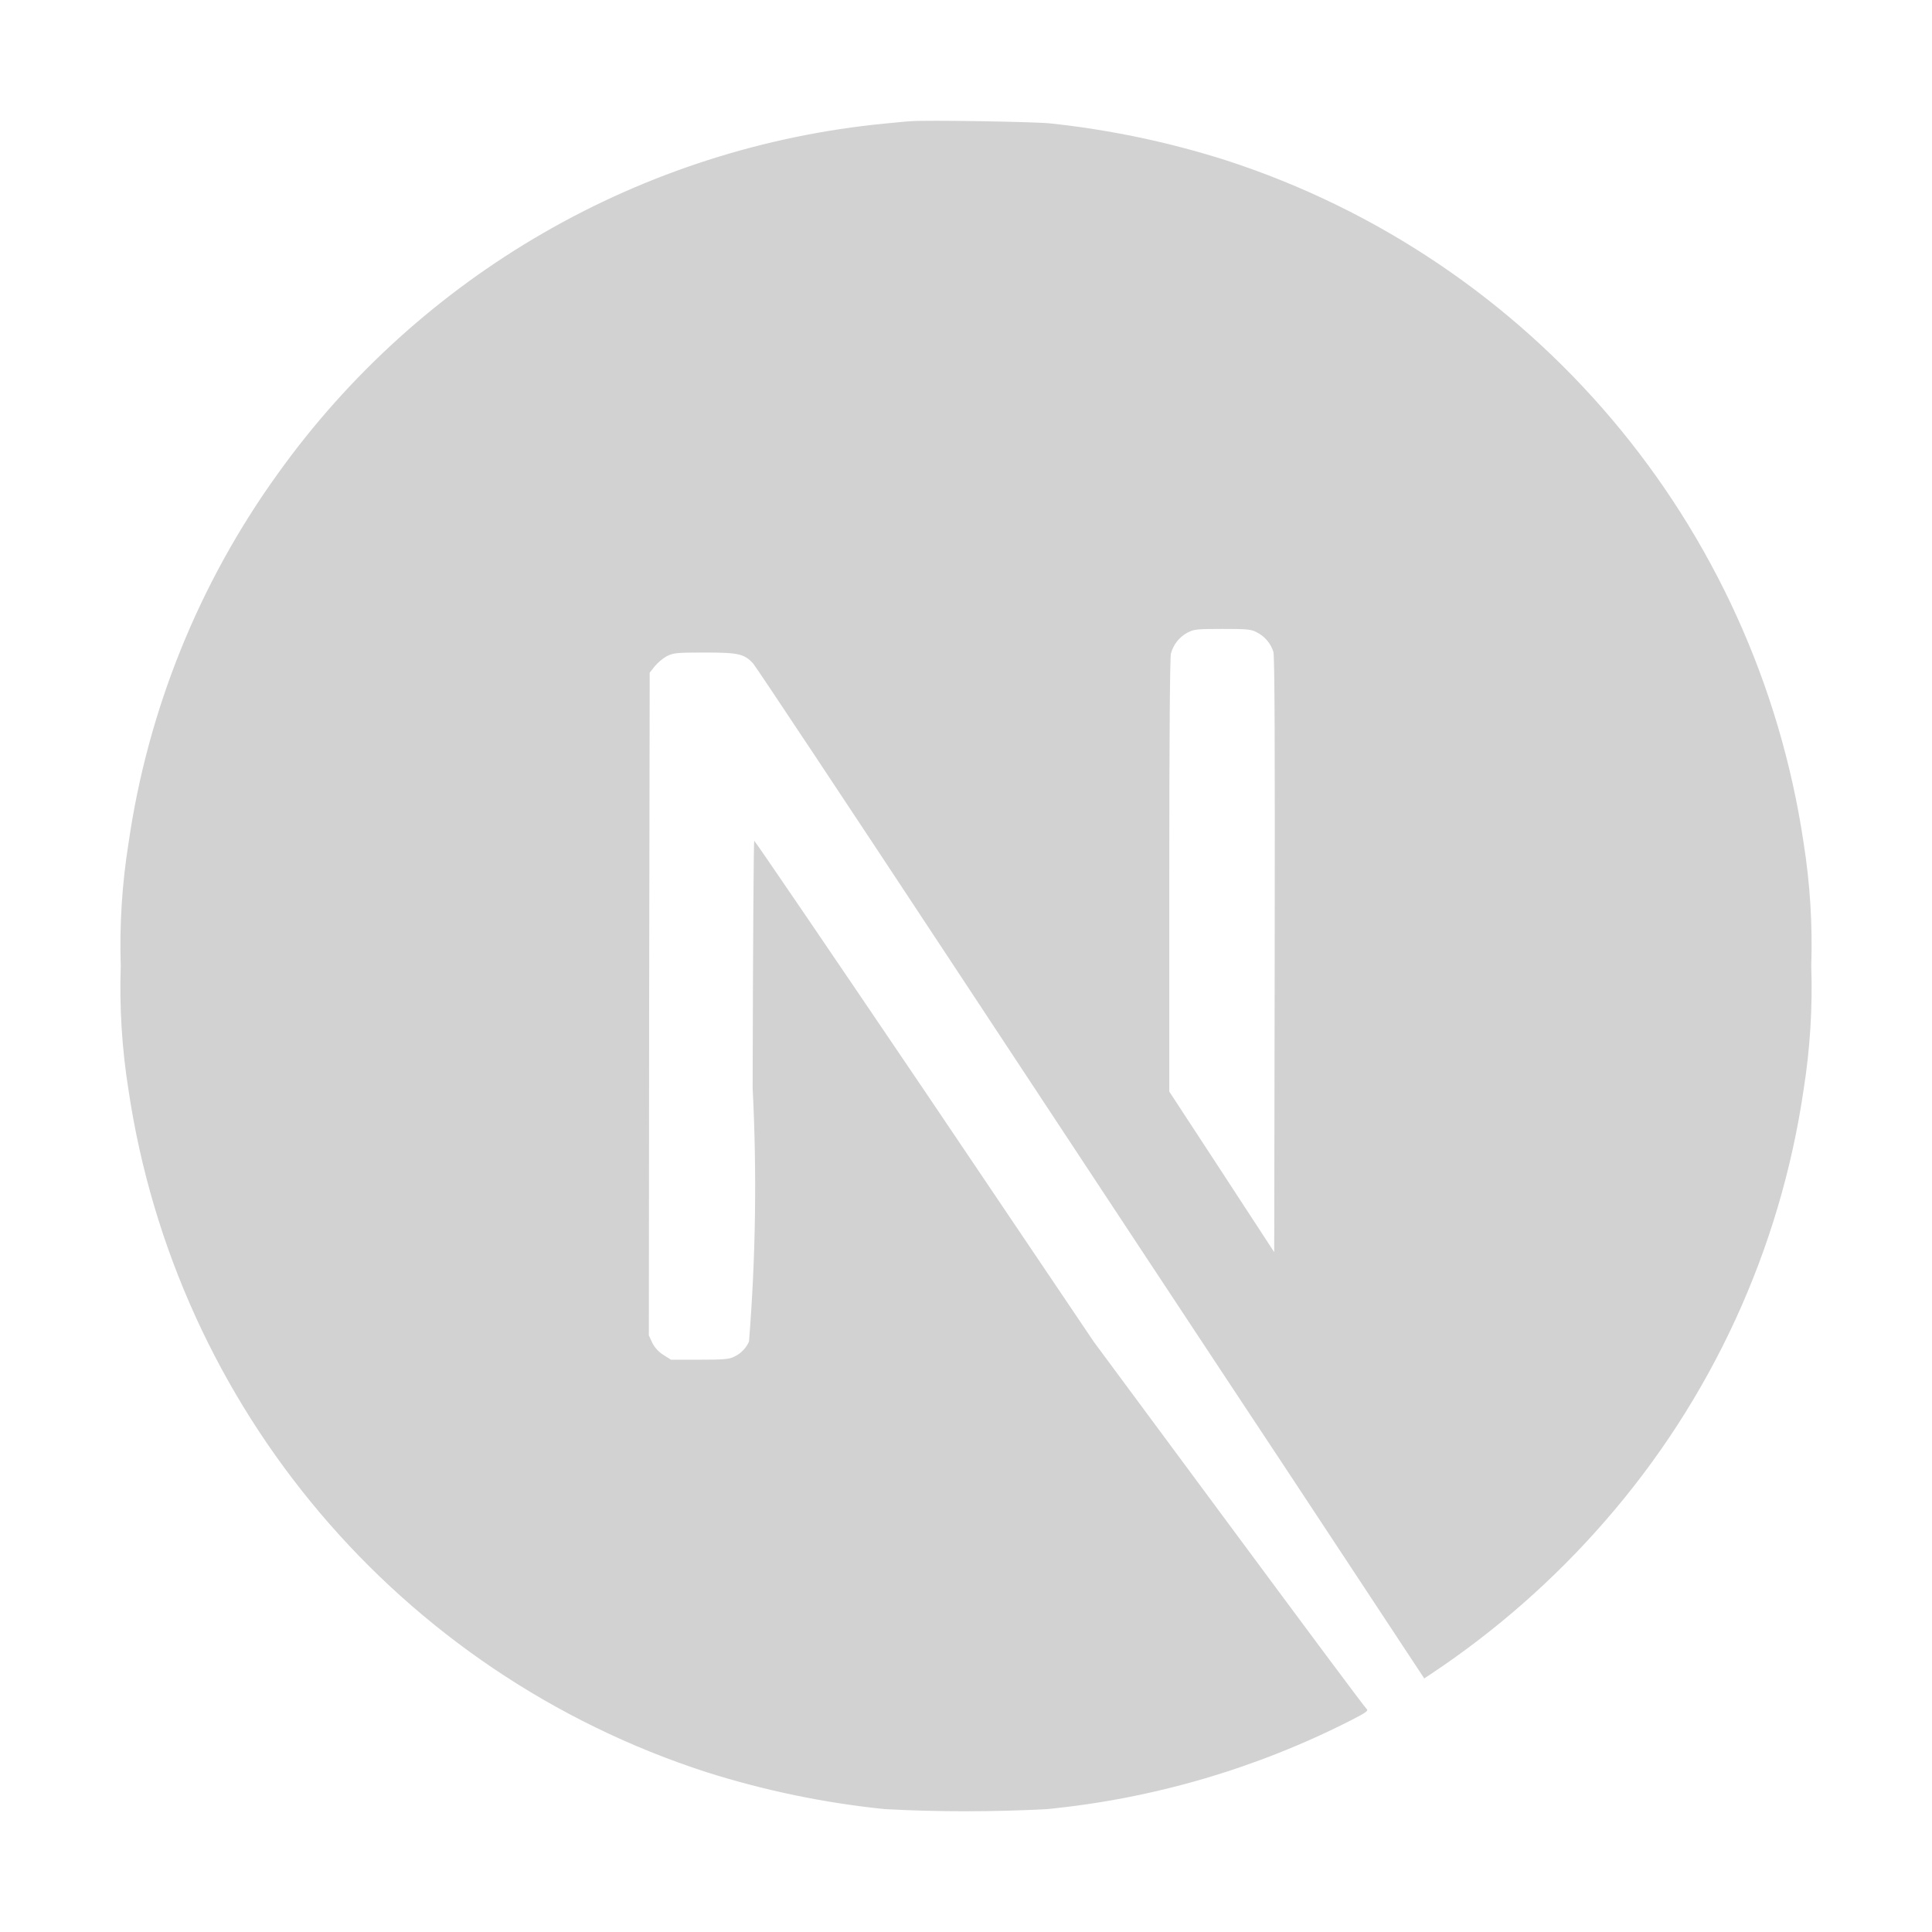
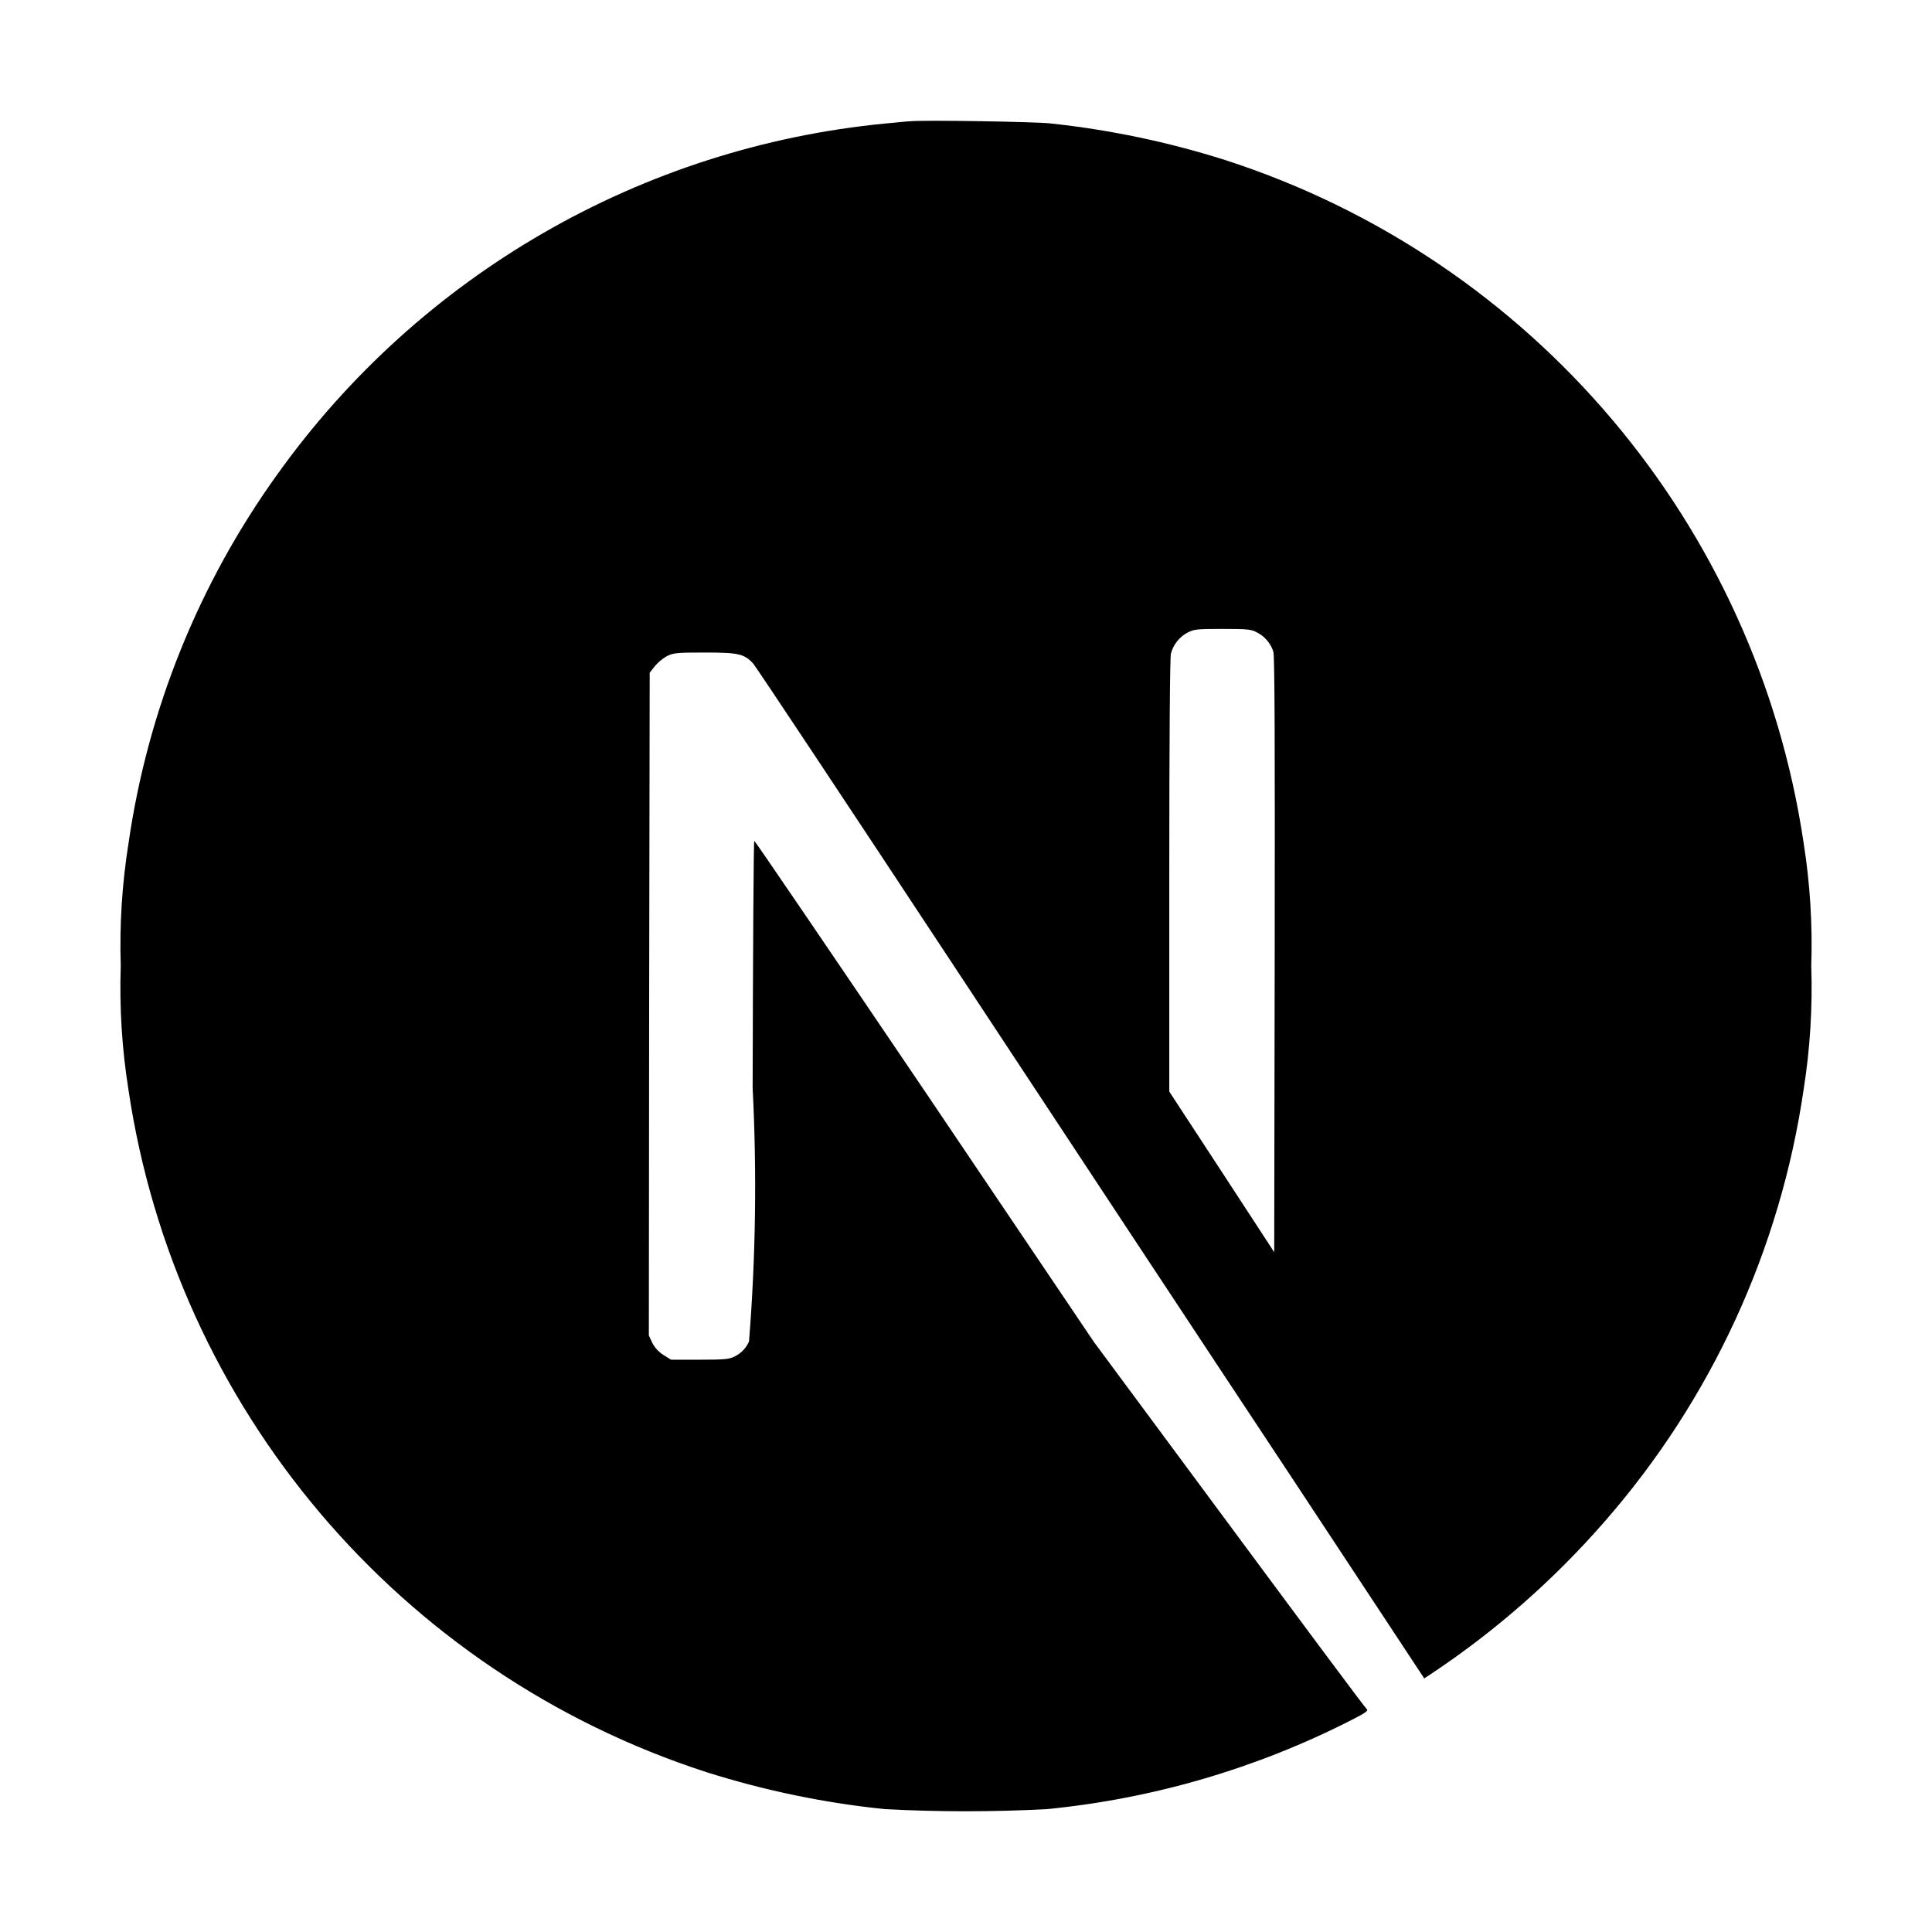
<svg xmlns="http://www.w3.org/2000/svg" viewBox="0 0 32 32">
-   <path d="M29.874,13.964A14.058,14.058,0,0,0,20.3,2.653a14.74,14.74,0,0,0-2.915-.61c-.263-.027-2.072-.057-2.3-.035h0c-.06,0-.252.024-.424.038A14.034,14.034,0,0,0,4.6,7.848a13.855,13.855,0,0,0-2.471,6.116A10.731,10.731,0,0,0,2,16a10.737,10.737,0,0,0,.126,2.039A14.055,14.055,0,0,0,11.7,29.352a14.772,14.772,0,0,0,2.956.613,25.525,25.525,0,0,0,2.682,0,14.139,14.139,0,0,0,5.045-1.475c.24-.123.287-.156.254-.183s-1.048-1.393-2.28-3.057l-2.239-3.024-2.8-4.152c-1.544-2.282-2.814-4.148-2.825-4.148s-.022,1.841-.027,4.094a32.213,32.213,0,0,1-.06,4.2.5.5,0,0,1-.241.249c-.088.044-.165.052-.578.052h-.473l-.126-.079a.517.517,0,0,1-.184-.2l-.057-.123.005-5.487.009-5.49.084-.107a.768.768,0,0,1,.2-.167c.112-.054.156-.06.629-.06.559,0,.652.022.8.181.041.044,1.56,2.331,3.377,5.087s4.3,6.519,5.524,8.366L23.59,27.8l.112-.074A14.357,14.357,0,0,0,26.579,25.2a13.932,13.932,0,0,0,3.295-7.156A10.737,10.737,0,0,0,30,16,10.731,10.731,0,0,0,29.874,13.964Zm-8.761,1.855-.008,4.921-.868-1.33-.87-1.33V14.5c0-2.312.011-3.612.027-3.675a.558.558,0,0,1,.271-.345c.112-.058.153-.063.583-.063.4,0,.476.005.566.055a.546.546,0,0,1,.277.323C21.113,10.869,21.118,12.39,21.113,15.819Z" style="fill:#d2d2d2" />
+   <path fill="black" d="M29.874,13.964A14.058,14.058,0,0,0,20.3,2.653a14.74,14.74,0,0,0-2.915-.61c-.263-.027-2.072-.057-2.3-.035h0c-.06,0-.252.024-.424.038A14.034,14.034,0,0,0,4.6,7.848a13.855,13.855,0,0,0-2.471,6.116A10.731,10.731,0,0,0,2,16a10.737,10.737,0,0,0,.126,2.039A14.055,14.055,0,0,0,11.7,29.352a14.772,14.772,0,0,0,2.956.613,25.525,25.525,0,0,0,2.682,0,14.139,14.139,0,0,0,5.045-1.475c.24-.123.287-.156.254-.183s-1.048-1.393-2.28-3.057l-2.239-3.024-2.8-4.152c-1.544-2.282-2.814-4.148-2.825-4.148s-.022,1.841-.027,4.094a32.213,32.213,0,0,1-.06,4.2.5.5,0,0,1-.241.249c-.088.044-.165.052-.578.052h-.473l-.126-.079a.517.517,0,0,1-.184-.2l-.057-.123.005-5.487.009-5.49.084-.107a.768.768,0,0,1,.2-.167c.112-.054.156-.06.629-.06.559,0,.652.022.8.181.041.044,1.56,2.331,3.377,5.087s4.3,6.519,5.524,8.366L23.59,27.8l.112-.074A14.357,14.357,0,0,0,26.579,25.2a13.932,13.932,0,0,0,3.295-7.156A10.737,10.737,0,0,0,30,16,10.731,10.731,0,0,0,29.874,13.964Zm-8.761,1.855-.008,4.921-.868-1.33-.87-1.33V14.5c0-2.312.011-3.612.027-3.675a.558.558,0,0,1,.271-.345c.112-.058.153-.063.583-.063.4,0,.476.005.566.055a.546.546,0,0,1,.277.323C21.113,10.869,21.118,12.39,21.113,15.819Z" />
</svg>
